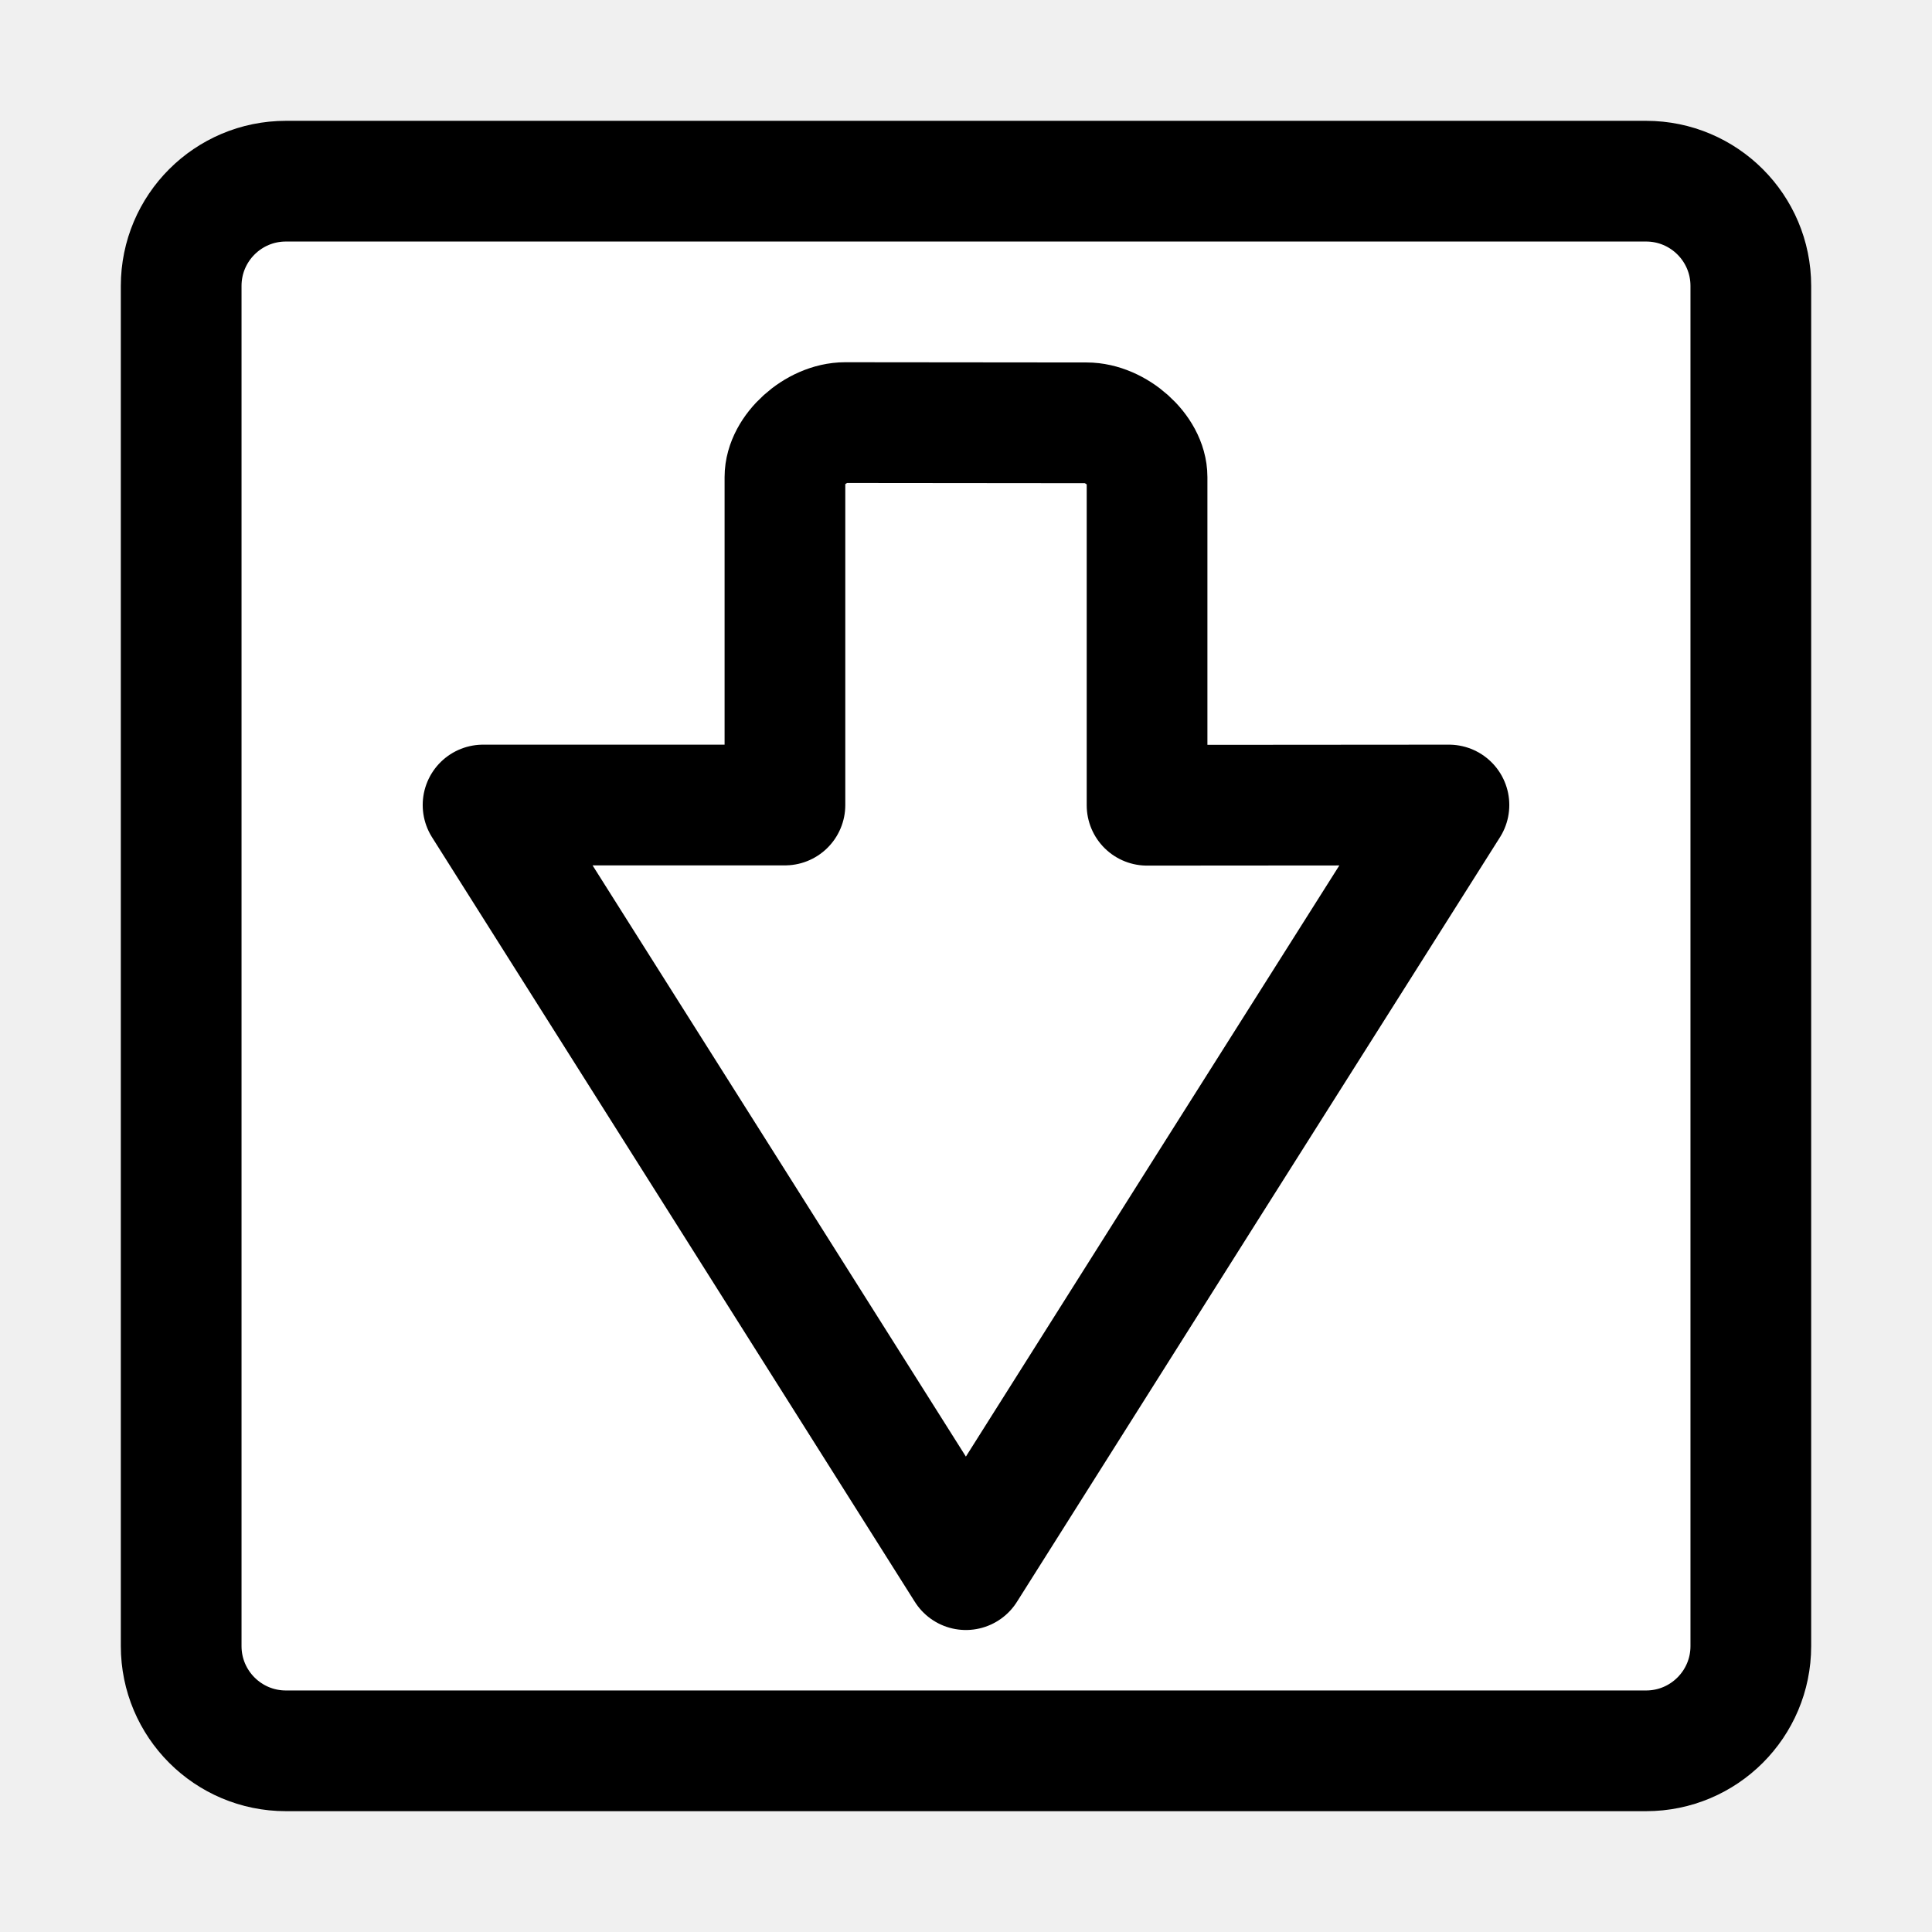
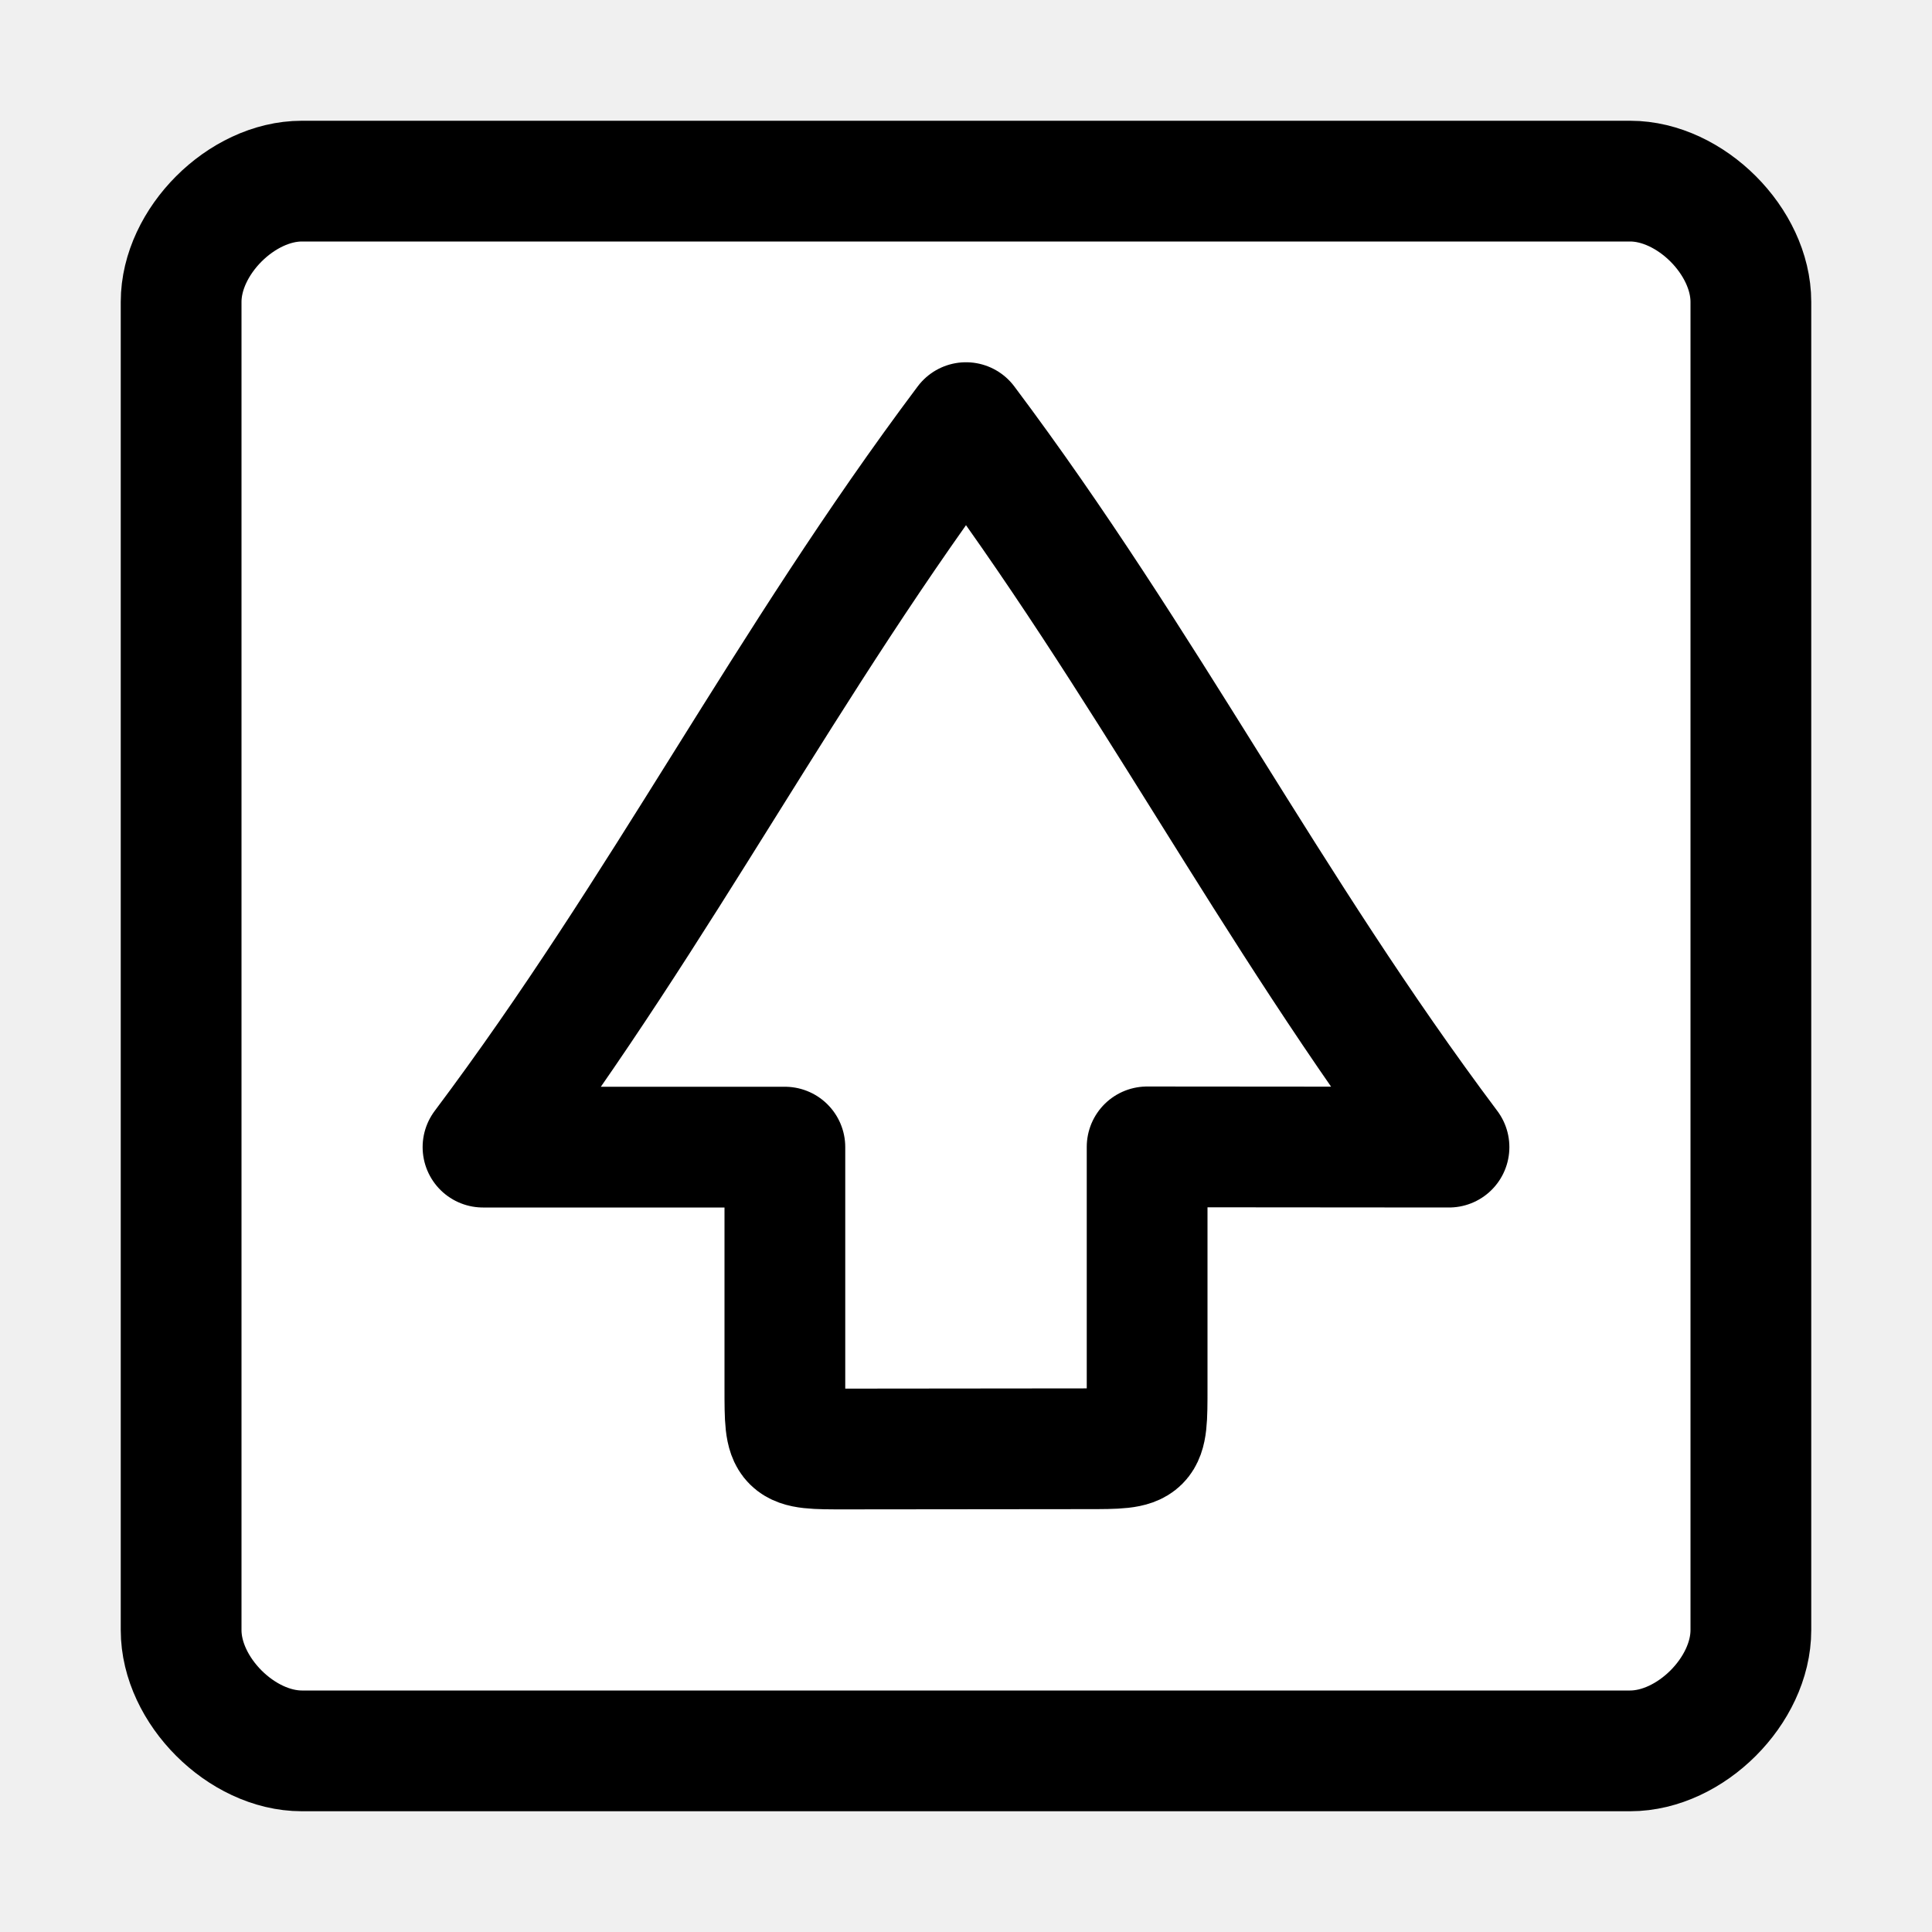
- <svg xmlns="http://www.w3.org/2000/svg" width="32" height="32" viewBox="0 0 8.467 8.467" version="1.1" id="svg1880">
-   <defs id="defs1874">
-     <marker style="overflow:visible" id="Arrow1Lstart" refX="0" refY="0" orient="auto">
-       <path transform="matrix(0.8,0,0,0.8,10,0)" style="fill-rule:evenodd;stroke:#000000;stroke-width:1pt" d="M 0,0 5,-5 -12.5,0 5,5 Z" id="path884" />
-     </marker>
-   </defs>
-   <g id="layer1">
-     <rect style="fill:#ffffff;stroke:#000000;stroke-width:0.529;stroke-linecap:square;stroke-linejoin:round;fill-opacity:1" id="rect853" width="6.879" height="6.879" x="0.794" y="0.794" ry="0.459" />
-     <path id="rect1506" style="fill:#ffffff;fill-opacity:1;stroke:#000000;stroke-width:0.529;stroke-linecap:square;stroke-linejoin:round;stroke-miterlimit:4;stroke-dasharray:none" d="M 6.35,3.528 5.027,3.529 V 2.091 c 0,-0.116 -0.138,-0.238 -0.265,-0.238 L 3.704,1.852 C 3.577,1.852 3.44,1.975 3.44,2.091 V 3.528 H 2.117 L 3.175,5.203 4.233,6.879 5.291,5.203 Z" />
+ <svg xmlns="http://www.w3.org/2000/svg" width="32" height="32" version="1.1" viewBox="0 0 32 32">
+   <g fill="#fff" stroke="#000" stroke-linecap="square" stroke-linejoin="round" stroke-width="2">
+     <path d="m5 3 22-4e-7c1 0 2 1 2 2v22c0 1-1 2-2 2l-22 1e-6c-1 0-2-1-2-2v-22c0-1 1-2 2-2z" />
+     <path d="m24 19-5-4e-3v4c-8e-6 1-8e-6 1-1 1l-4 4e-3c-1 9e-4 -1-3e-6 -1-1v-4h-5c3-4 5-8 8-12 3 4 5 8 8 12z" />
  </g>
</svg>
